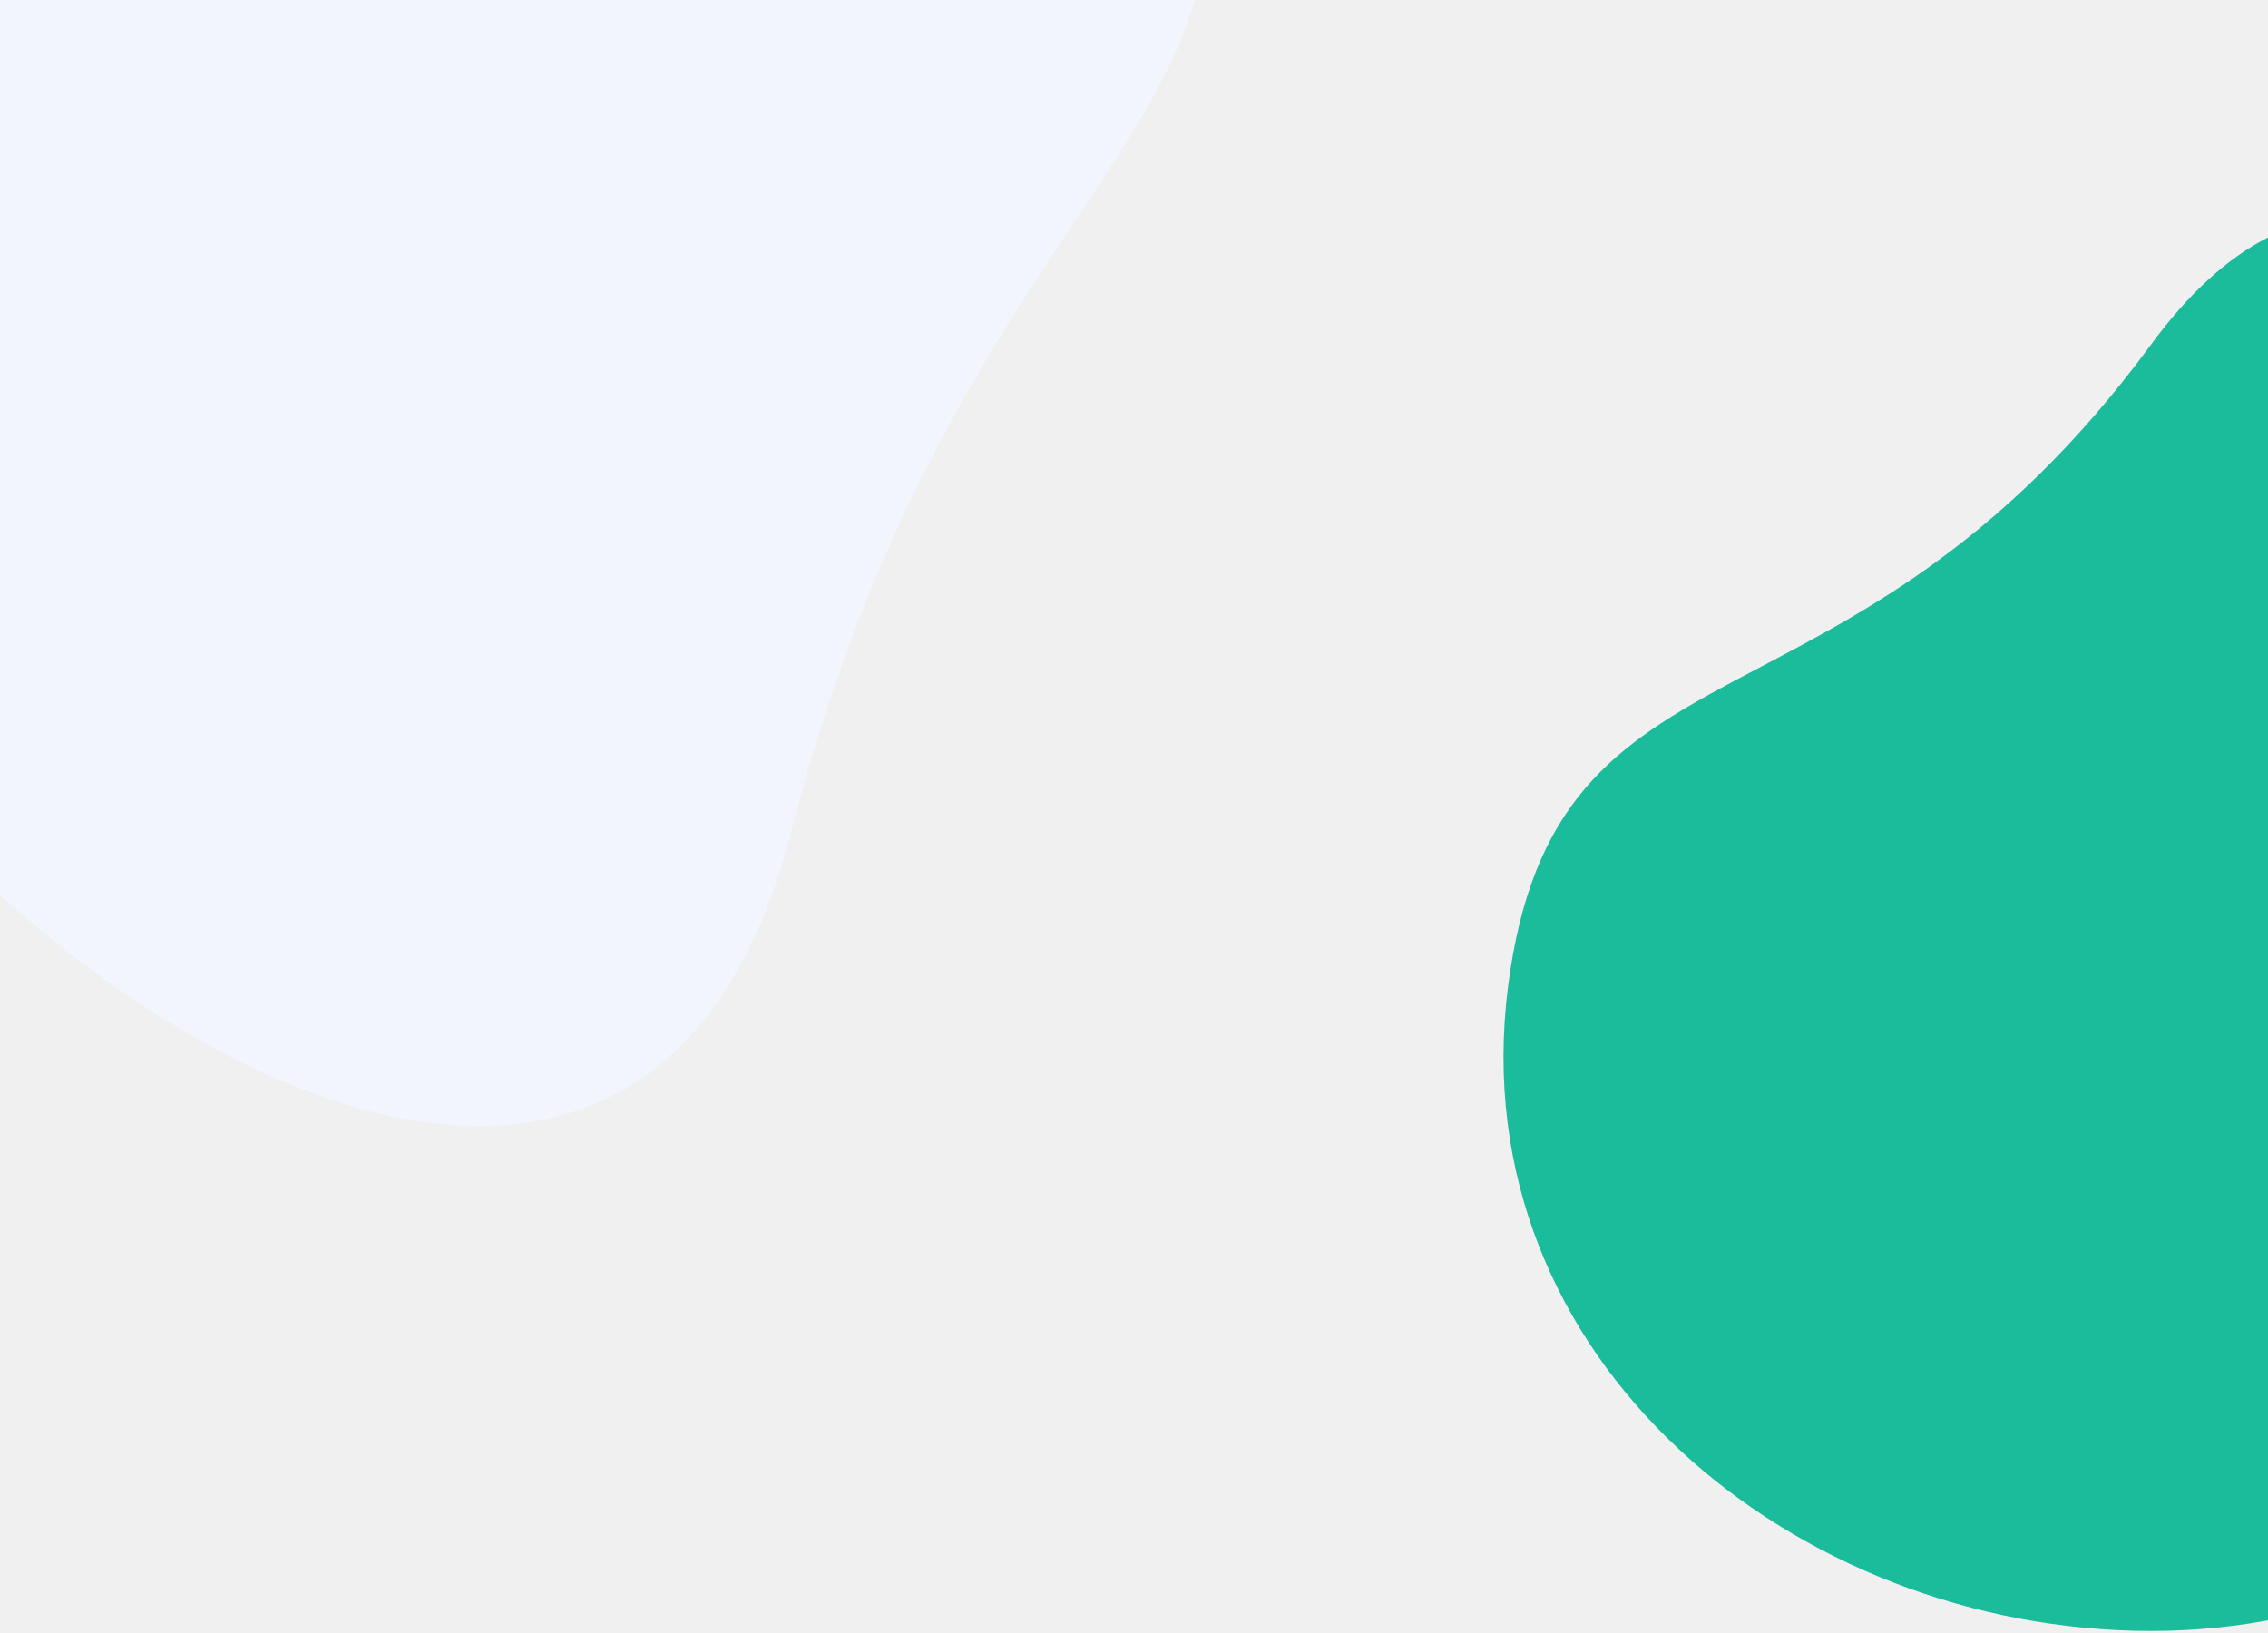
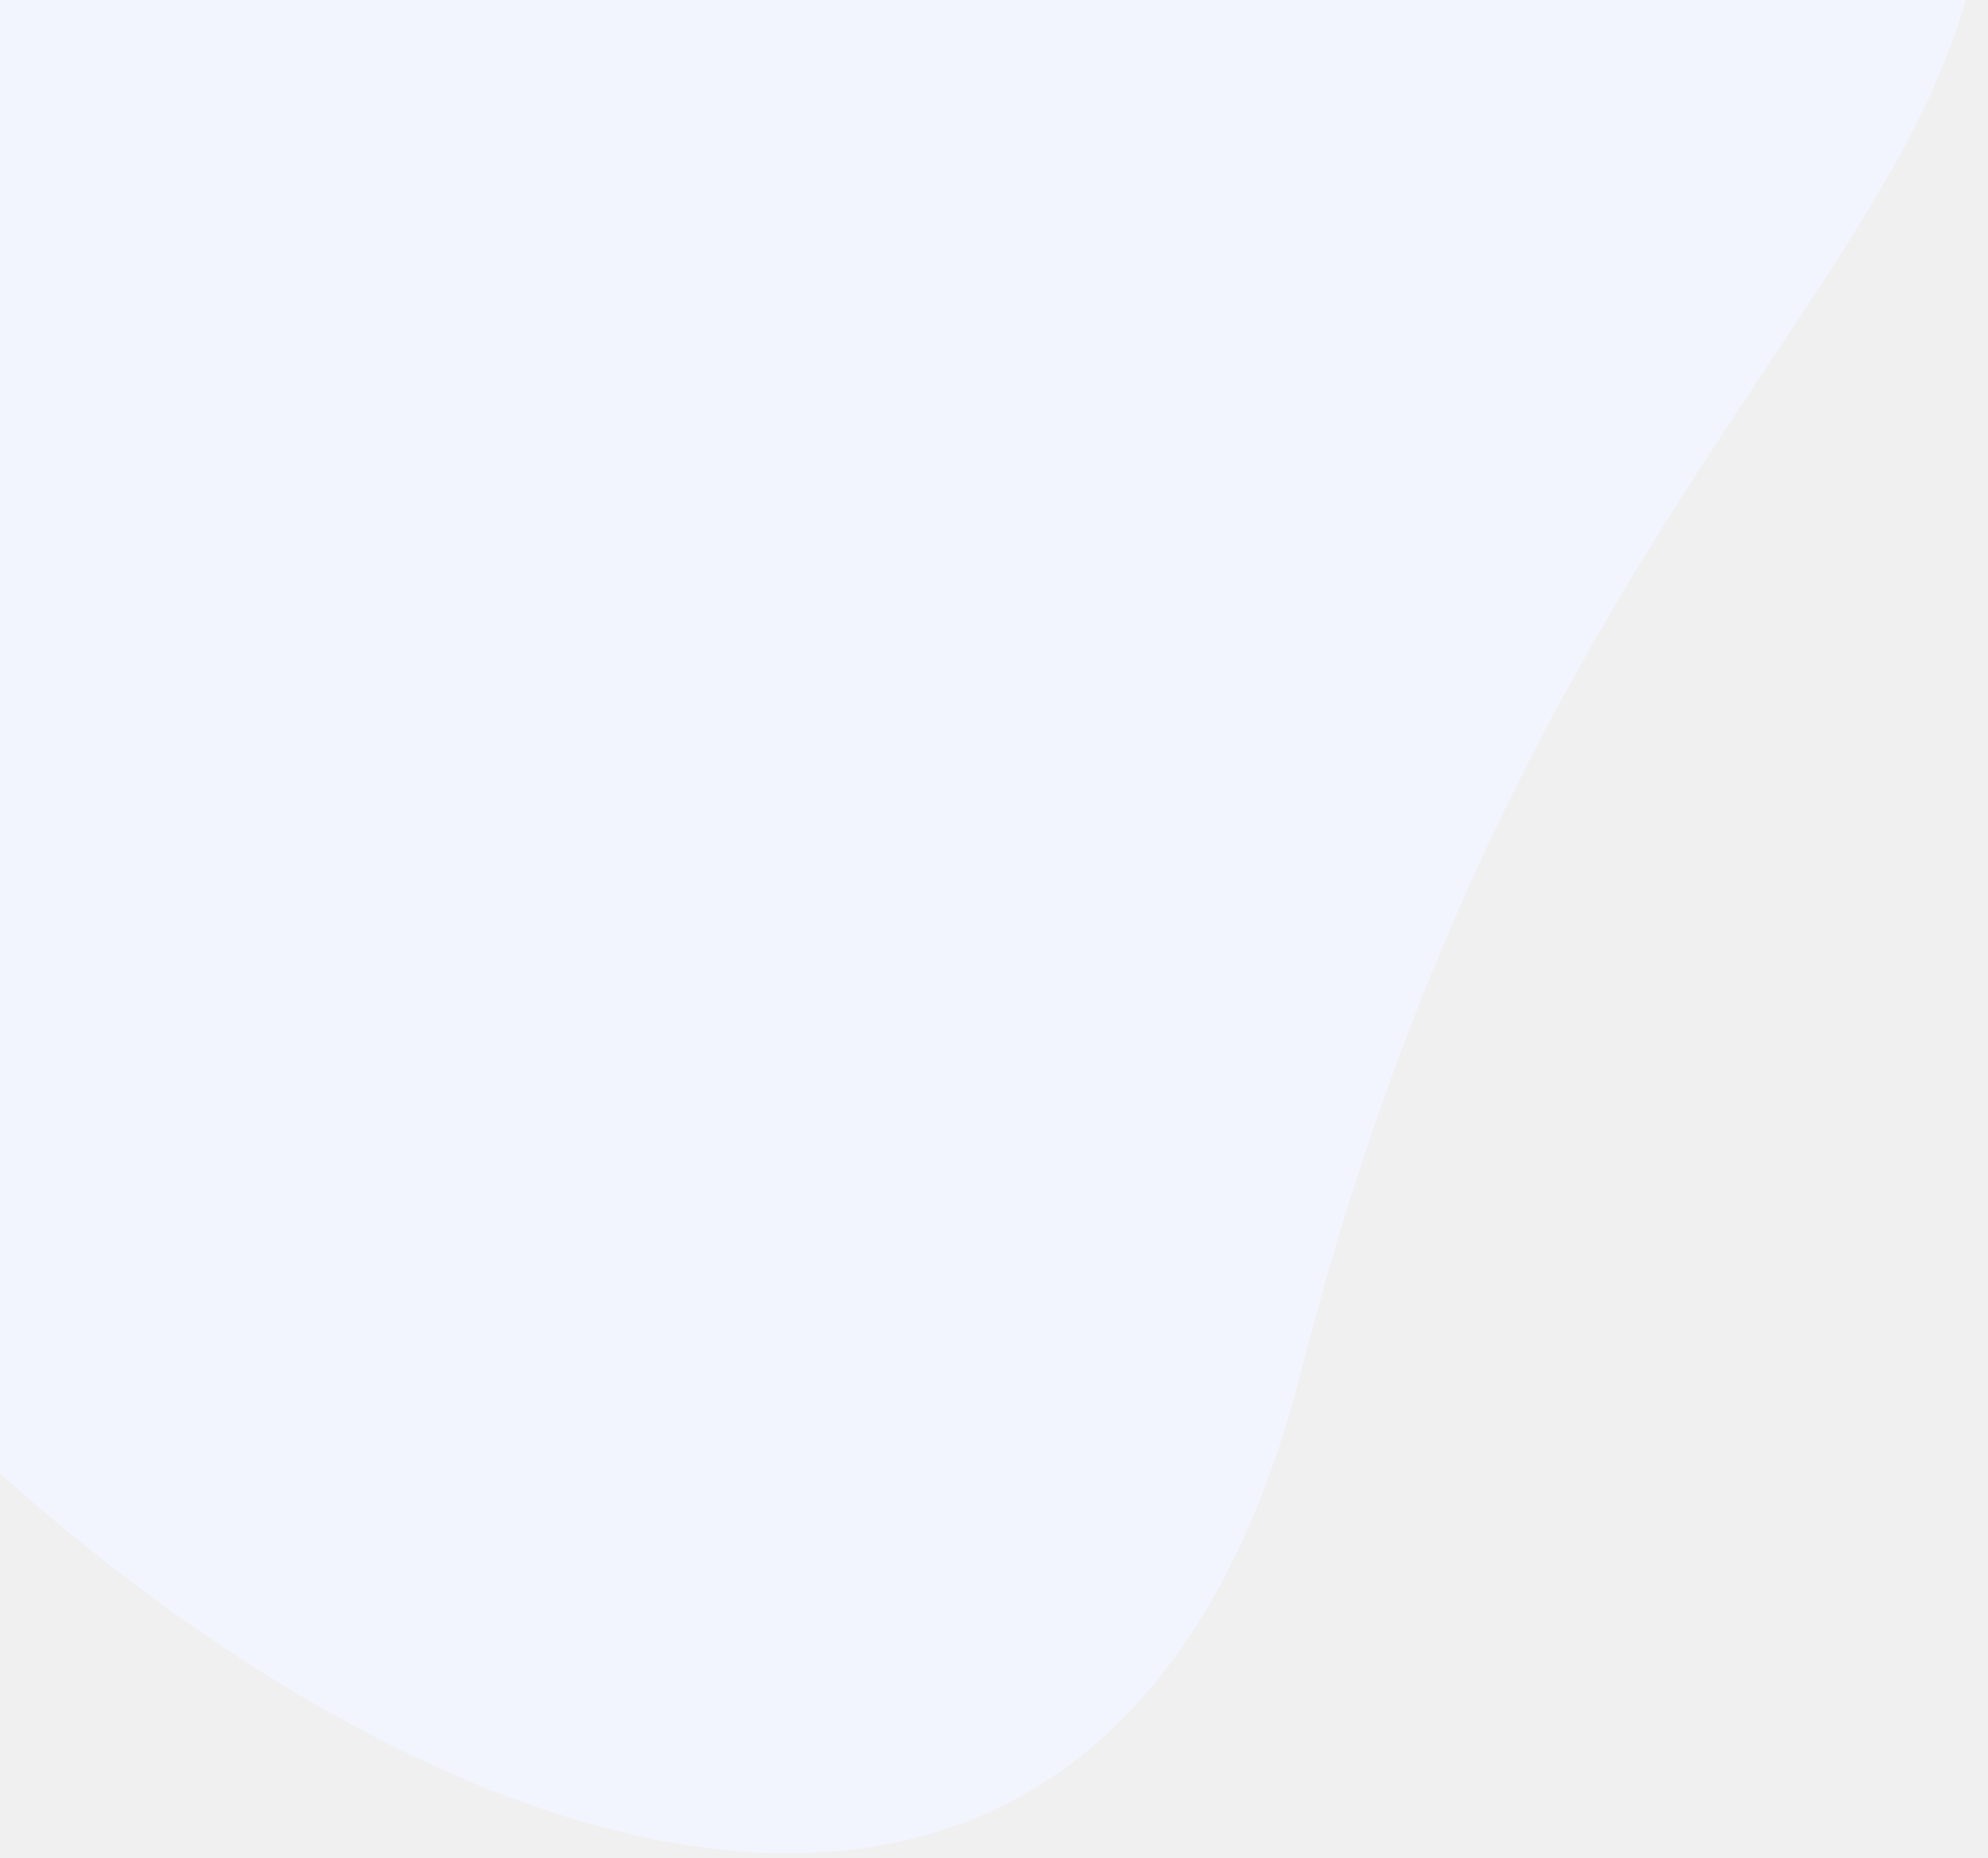
- <svg xmlns="http://www.w3.org/2000/svg" width="428" height="308" viewBox="0 0 428 308" fill="none">
-   <g clip-path="url(#clip0_17_1851)">
-     <path d="M149.237 157.191C116.216 286.524 -45.905 161.1 -68.005 64.977C-90.106 -31.145 -61.245 -117.739 24.209 -152.265C109.663 -186.791 179.467 -129.479 217.161 -54.09C254.856 21.299 182.259 27.859 149.237 157.191Z" fill="#F2F5FE" />
-     <path d="M405.963 64.974C463.48 -13.261 527.361 119.325 527.361 186.372C527.361 253.418 473.009 307.77 405.963 307.77C338.916 307.77 275.716 256.724 284.564 186.372C293.413 116.02 348.446 143.208 405.963 64.974Z" fill="#1BBC9B" />
-   </g>
-   <defs>
-     <clipPath id="clip0_17_1851">
-       <rect width="659.329" height="513.444" fill="white" transform="translate(-131.968 -205.674)" />
-     </clipPath>
-   </defs>
+ <svg xmlns="http://www.w3.org/2000/svg" width="228" height="213" viewBox="0 0 228 213" fill="none">
+   <path d="M149.237 157.191C116.216 286.524 -45.905 161.1 -68.005 64.977C-90.106 -31.145 -61.245 -117.739 24.209 -152.265C109.663 -186.791 179.467 -129.479 217.161 -54.09C254.856 21.299 182.259 27.859 149.237 157.191Z" fill="#F2F5FE" />
</svg>
